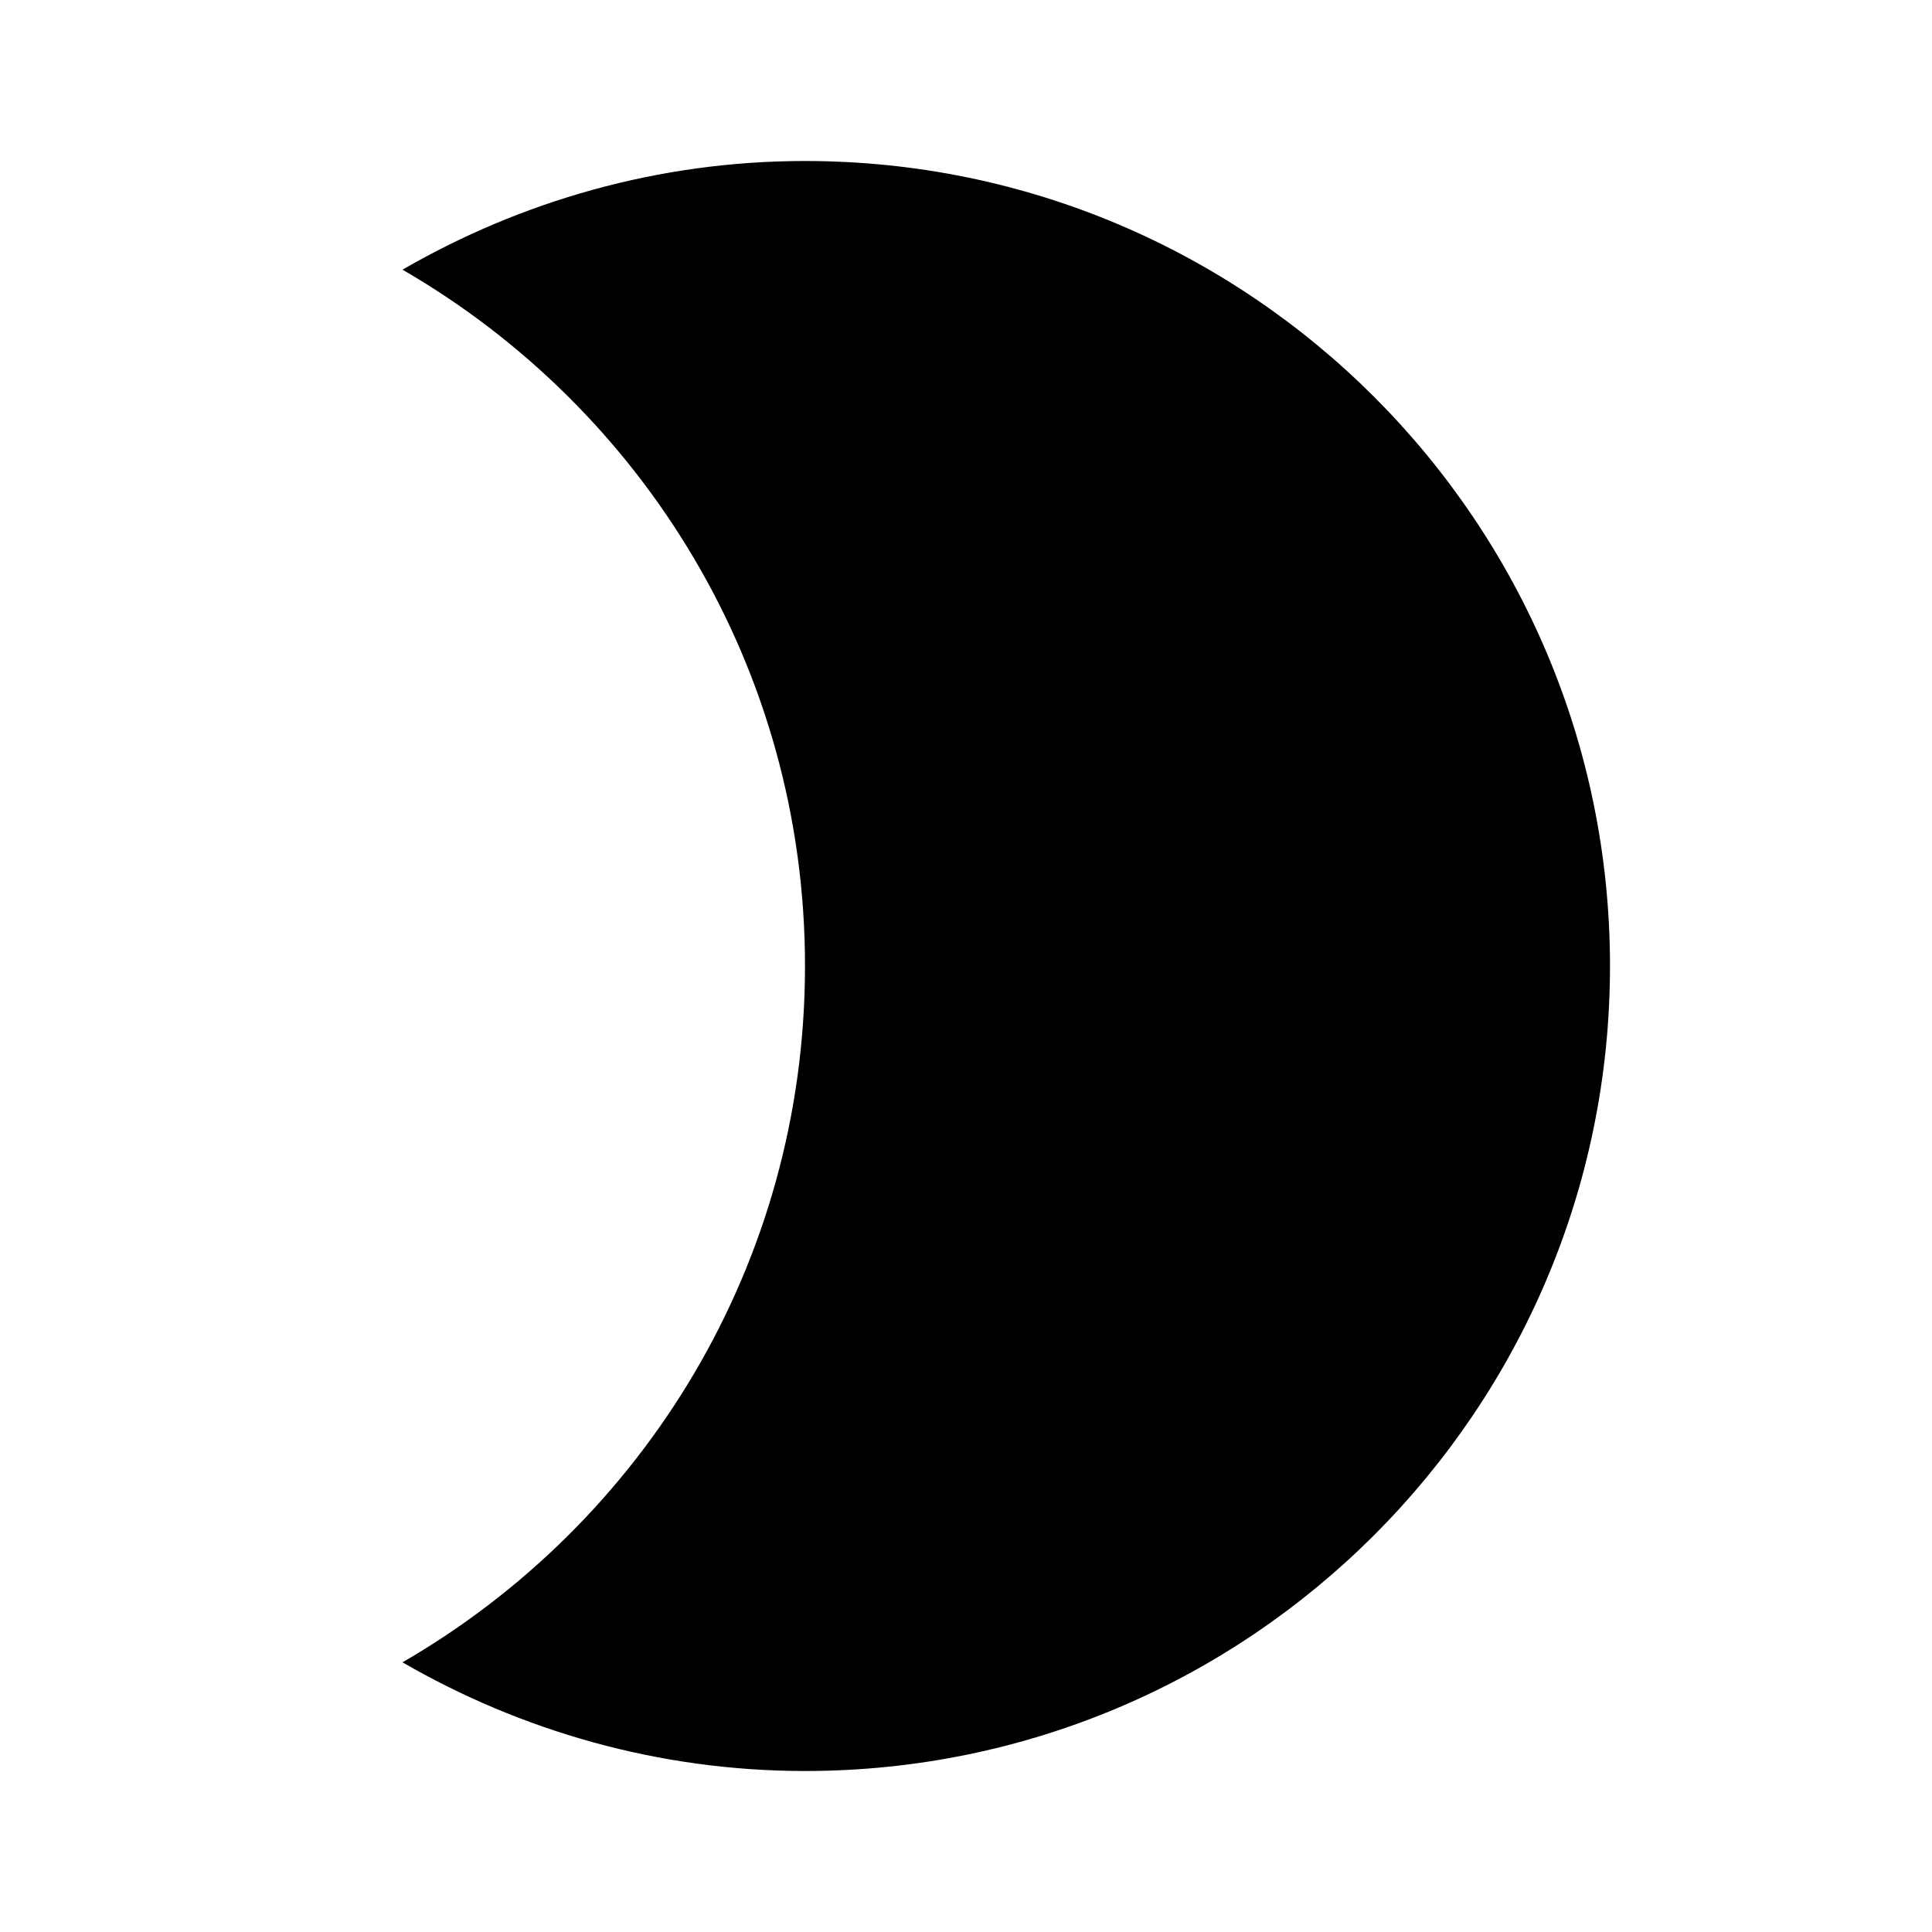
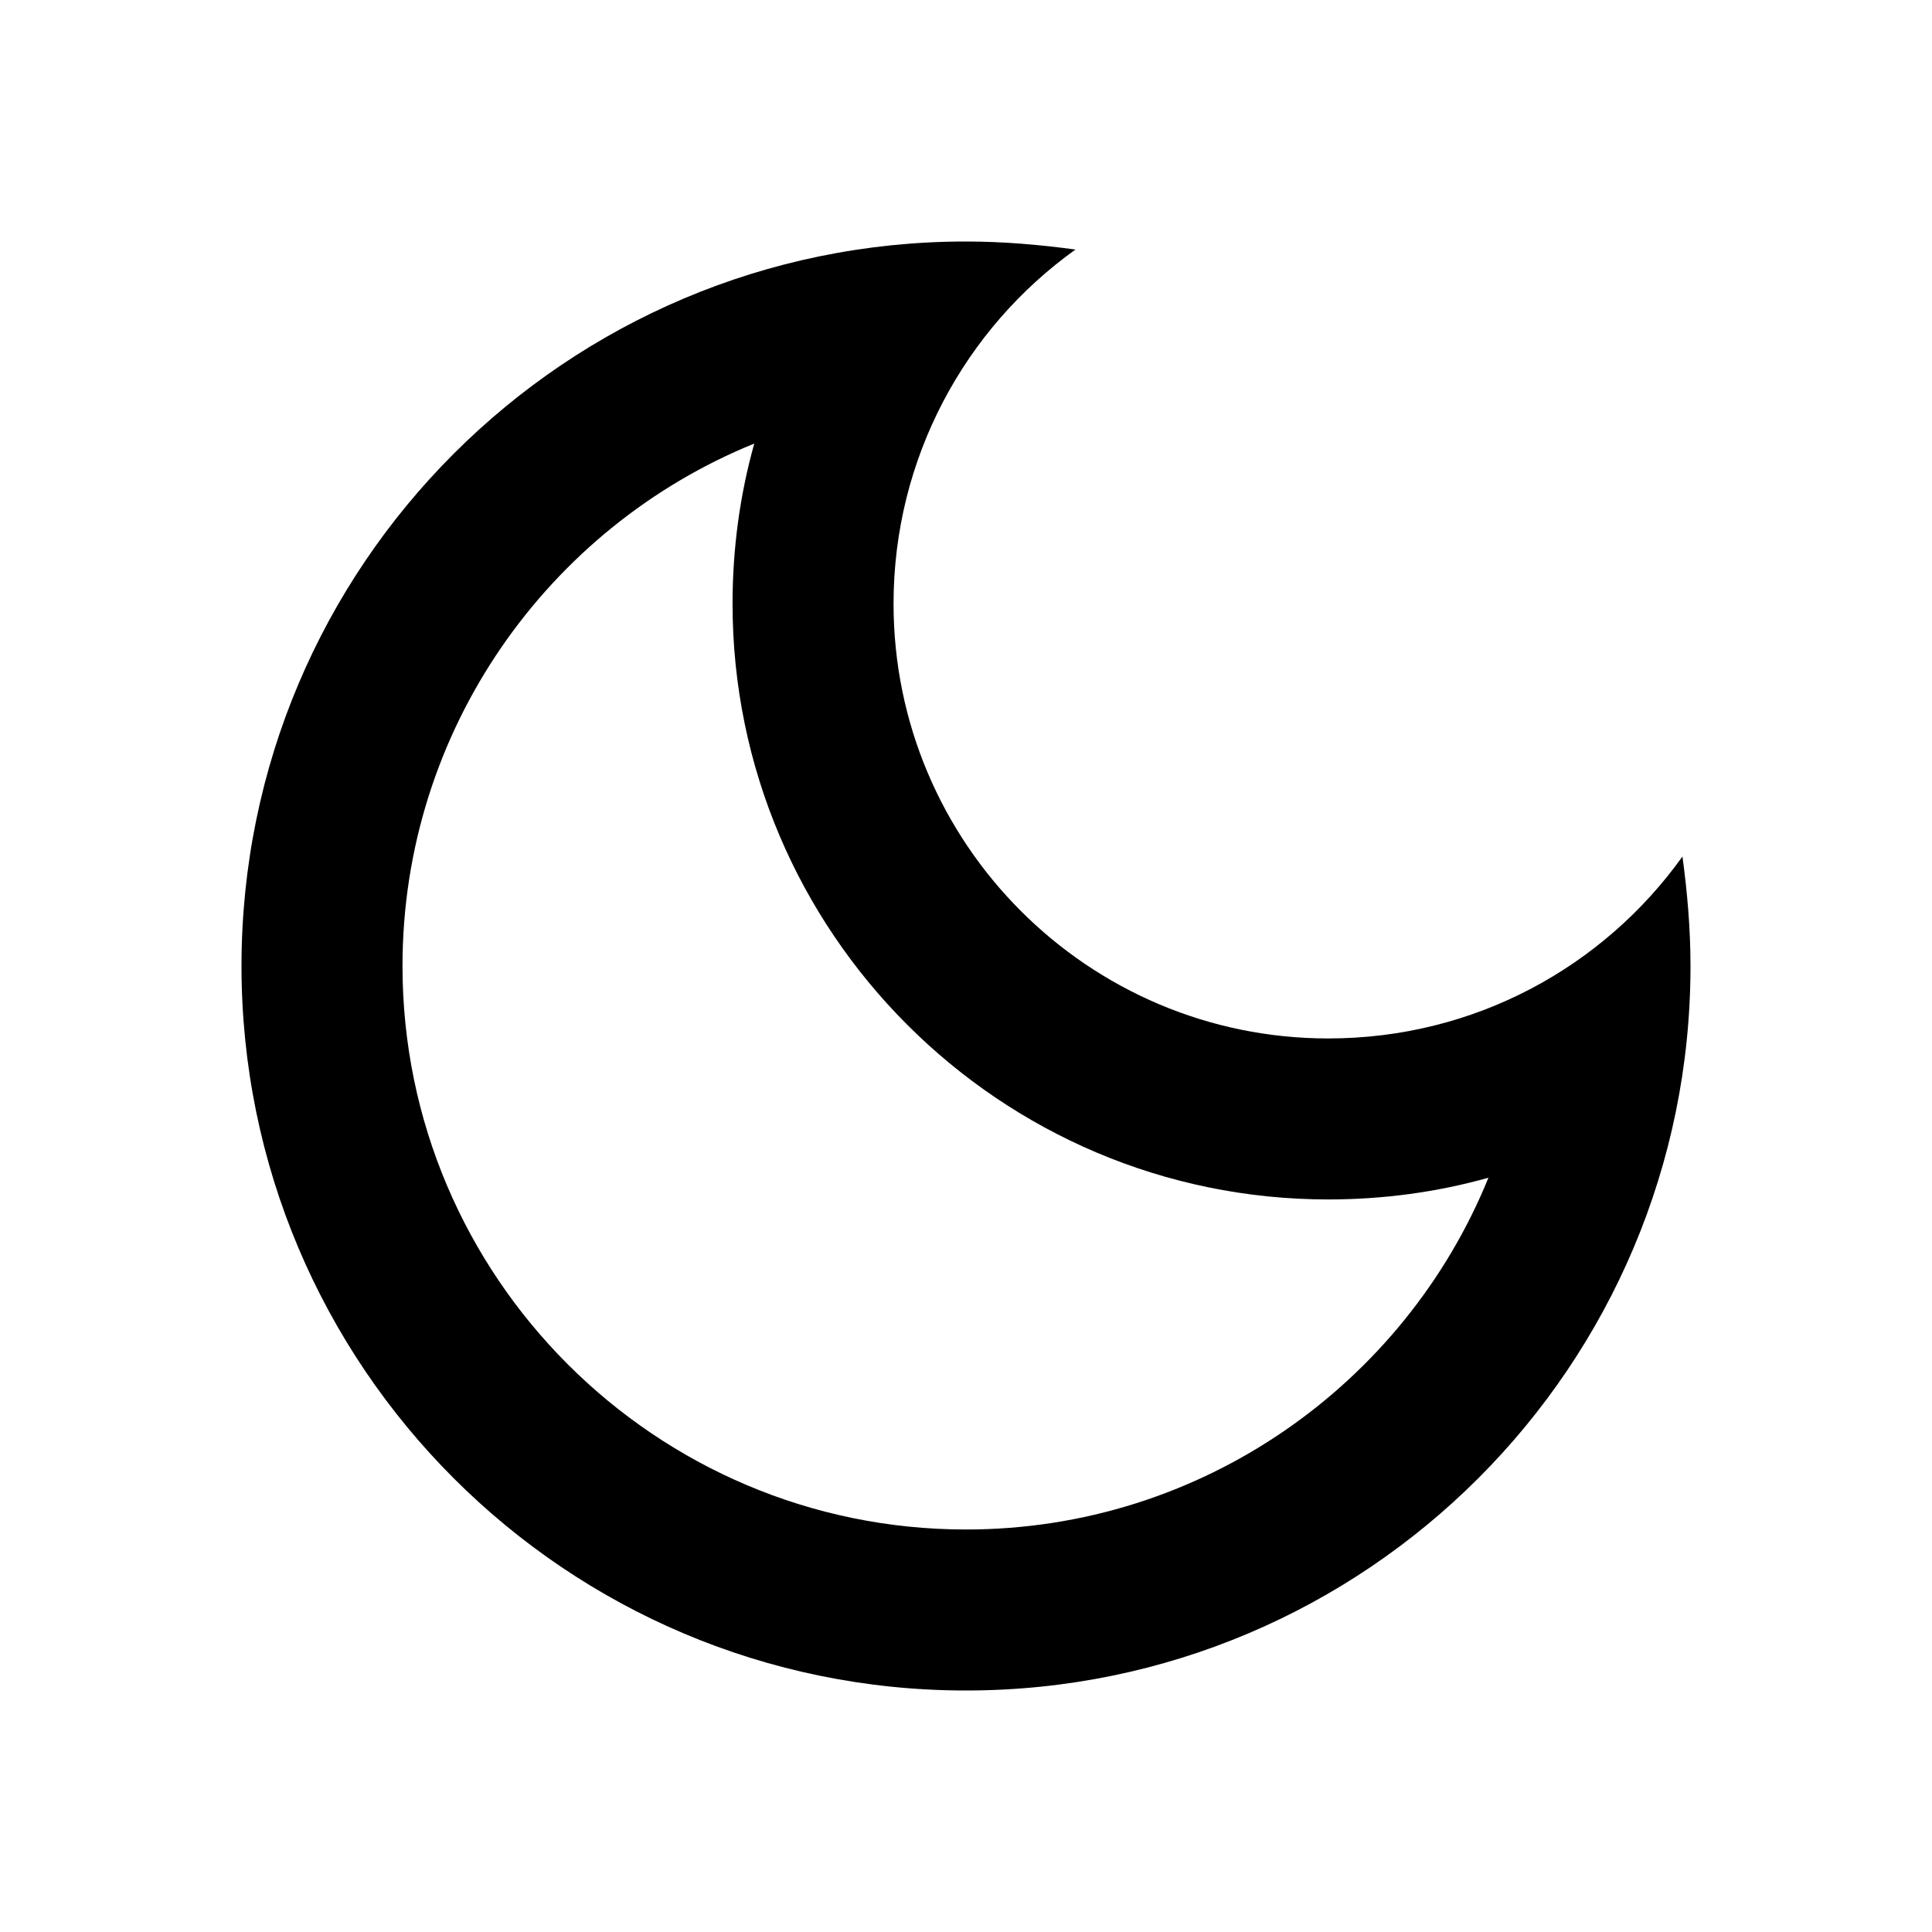
- <svg xmlns="http://www.w3.org/2000/svg" viewBox="0 0 24 24">
-   <path fill="none" d="M0 0h24v24H0z" />
-   <path d="M10 2c-1.82 0-3.53.5-5 1.35C7.99 5.08 10 8.3 10 12s-2.01 6.92-5 8.65C6.47 21.5 8.18 22 10 22c5.52 0 10-4.48 10-10S15.52 2 10 2z" />
+ <svg viewBox="0 0 24 24" width="24" height="24" class="darkToggleIcon_wfgR">
+   <path fill="currentColor" d="M9.37,5.51C9.19,6.15,9.1,6.82,9.1,7.5c0,4.08,3.32,7.4,7.4,7.4c0.68,0,1.35-0.09,1.99-0.27C17.45,17.19,14.93,19,12,19 c-3.86,0-7-3.14-7-7C5,9.07,6.81,6.55,9.37,5.51z M12,3c-4.97,0-9,4.03-9,9s4.03,9,9,9s9-4.03,9-9c0-0.46-0.04-0.92-0.1-1.36 c-0.98,1.37-2.58,2.26-4.4,2.26c-2.98,0-5.4-2.42-5.4-5.4c0-1.81,0.89-3.42,2.26-4.4C12.92,3.04,12.46,3,12,3L12,3z" />
</svg>
